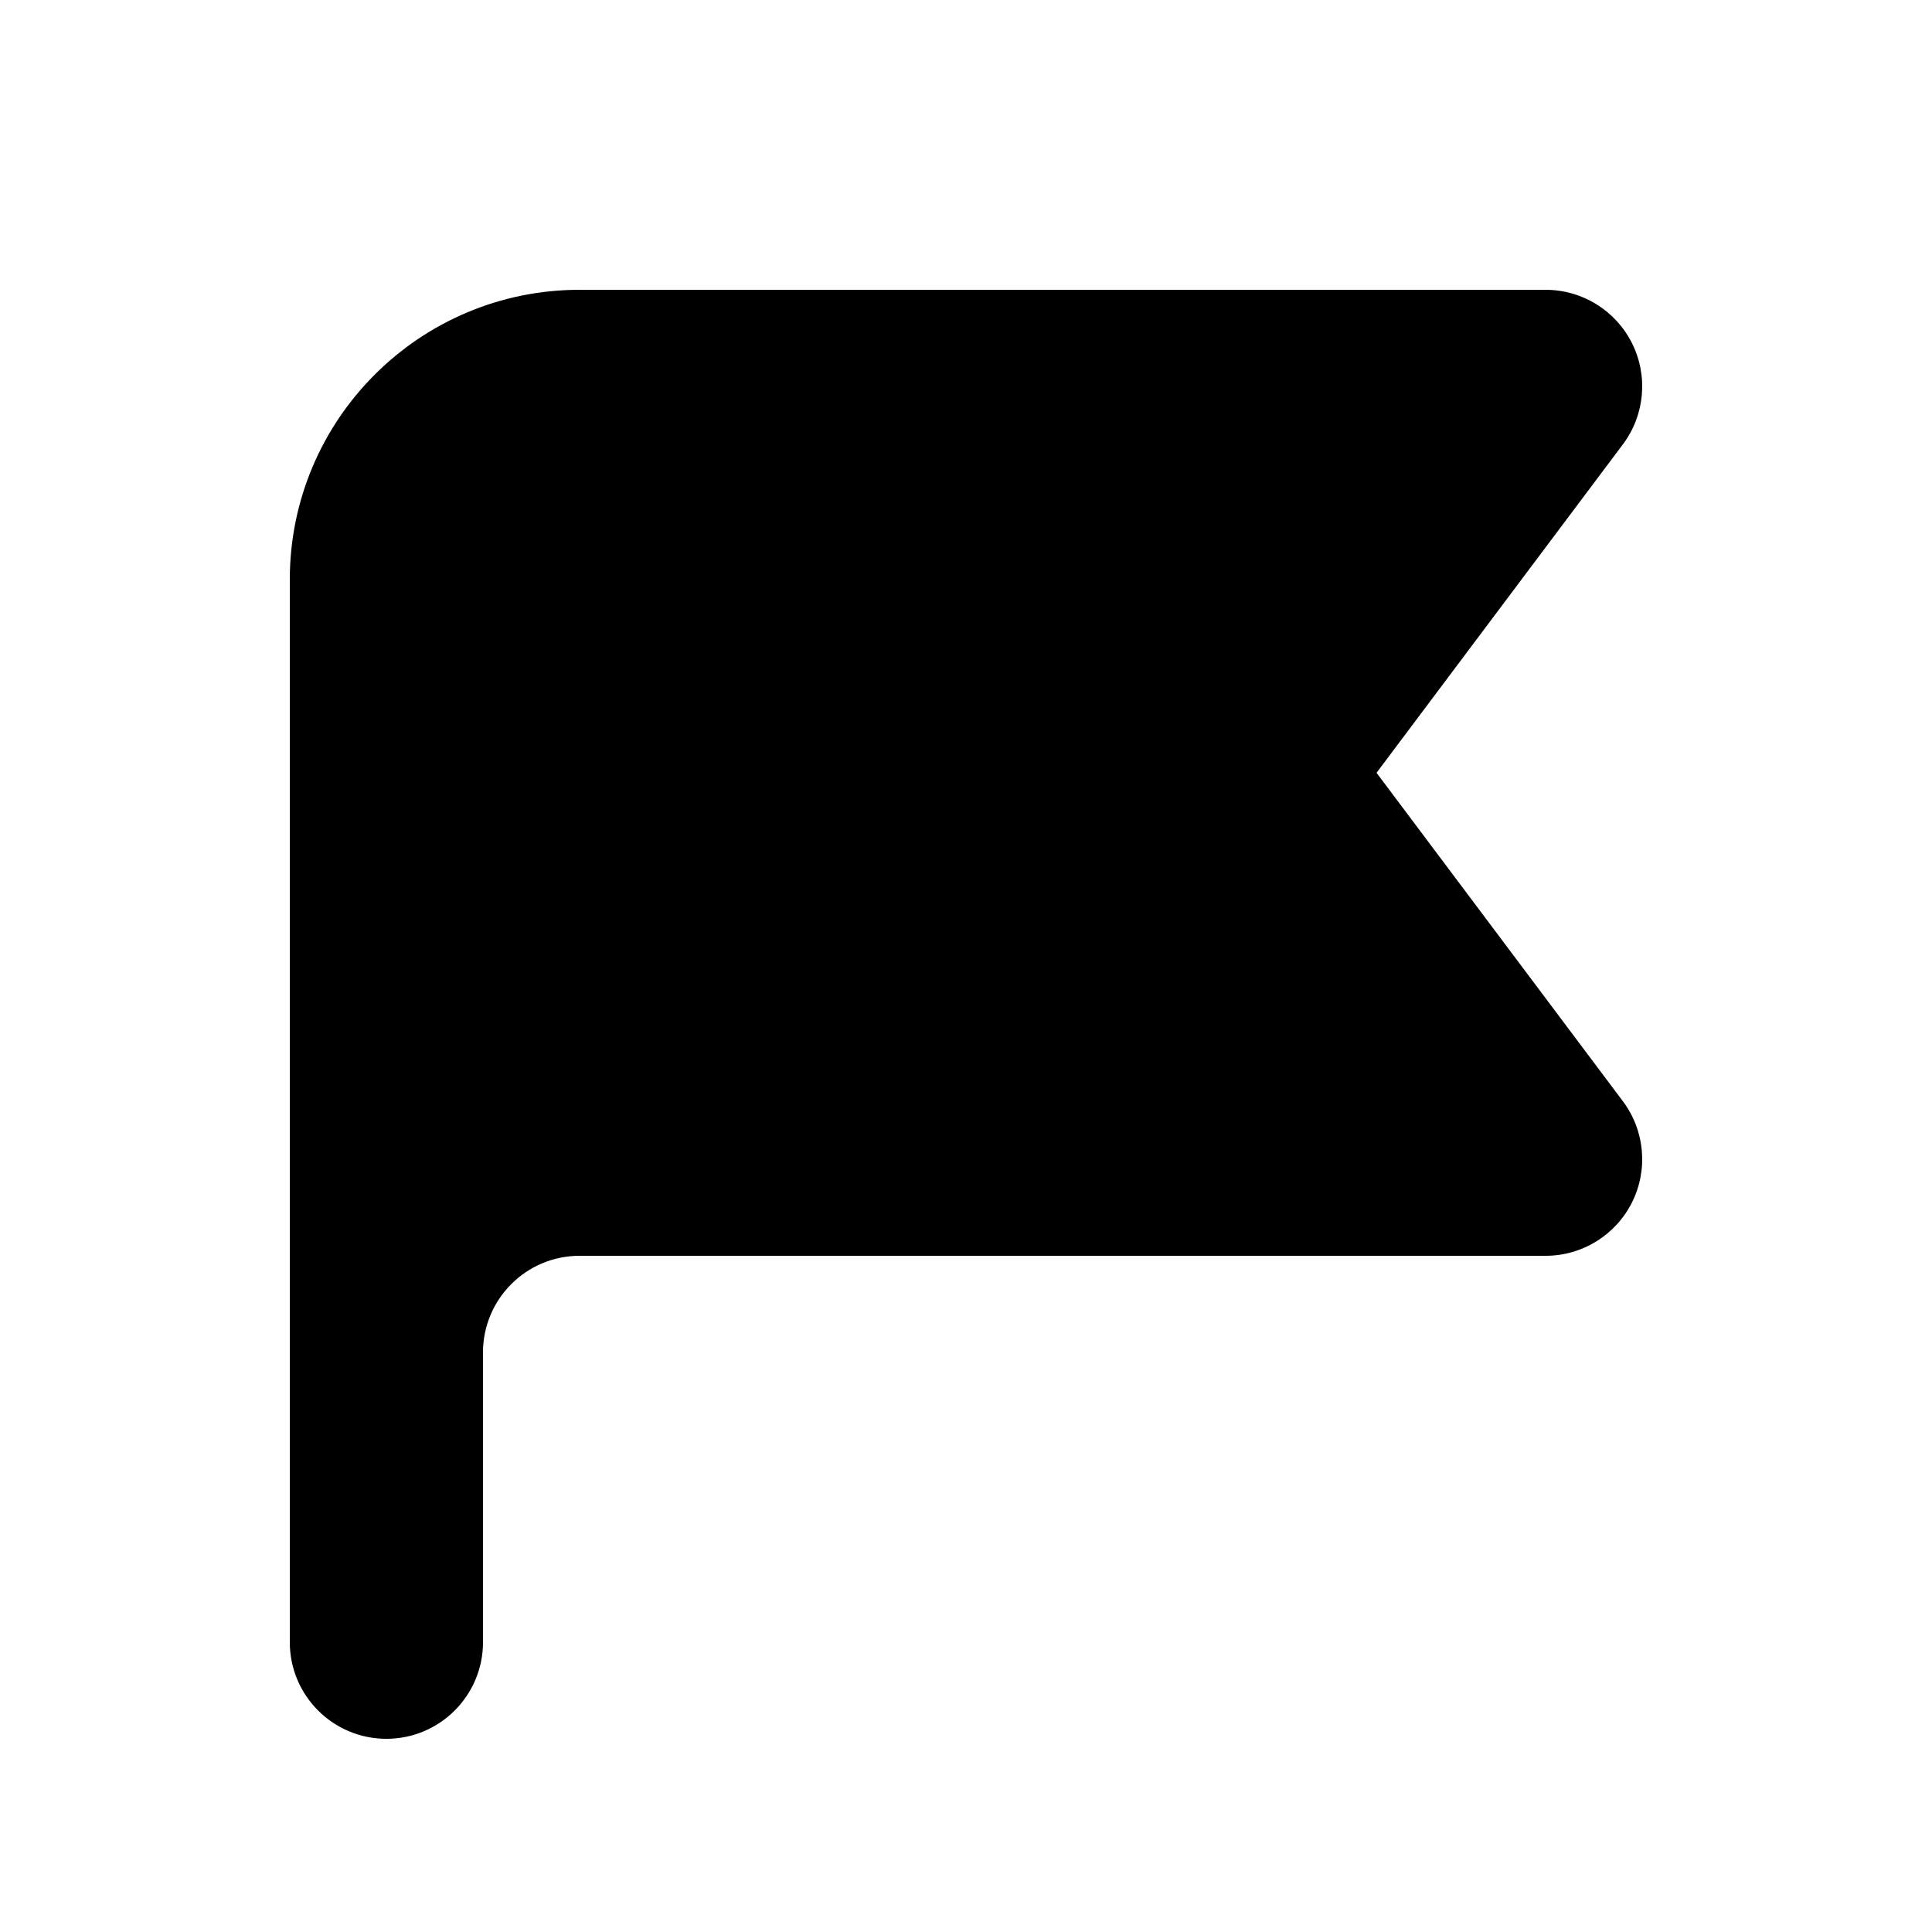
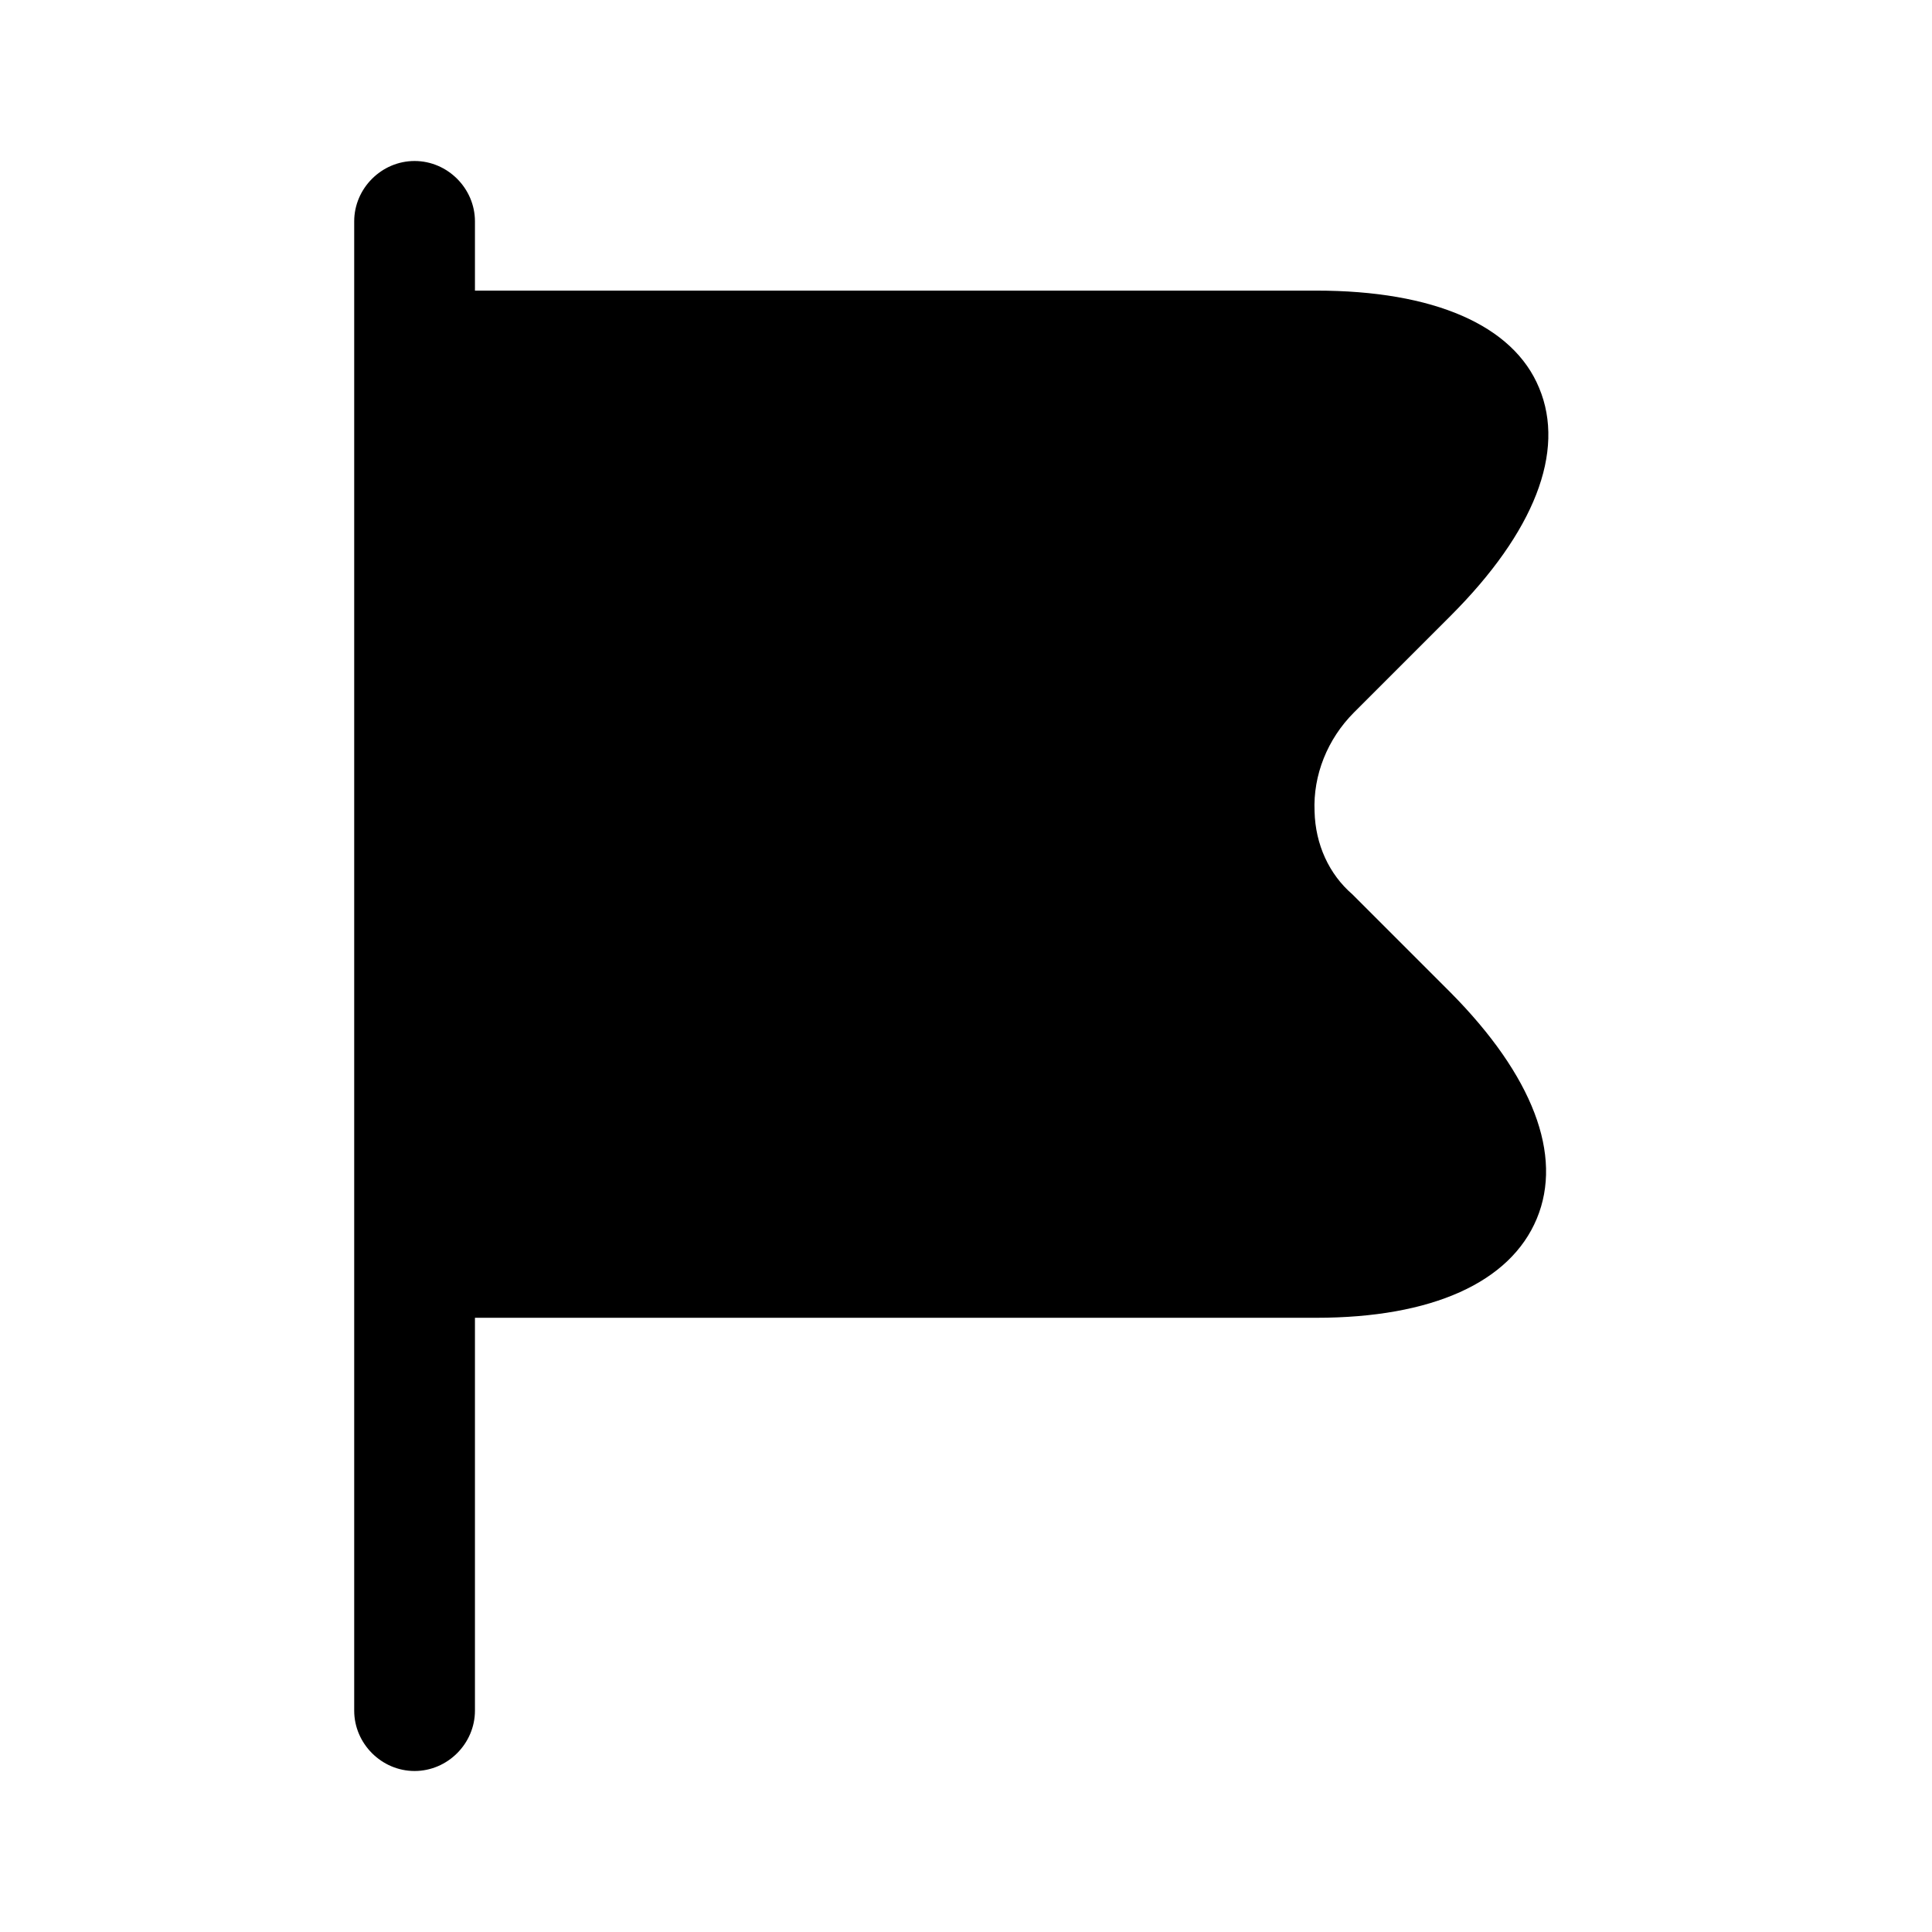
- <svg xmlns="http://www.w3.org/2000/svg" viewBox="0 0 20 20" fill="currentColor">
-   <path fill-rule="evenodd" d="M3 6a3 3 0 013-3h10a1 1 0 01.8 1.6L14.25 8l2.55 3.4A1 1 0 0116 13H6a1 1 0 00-1 1v3a1 1 0 11-2 0V6z" clip-rule="evenodd" />
+ <svg xmlns="http://www.w3.org/2000/svg" viewBox="0 0 24 24" fill="none">
+   <path d="M18.02 12.33L16.8 11.11C16.51 10.86 16.34 10.49 16.33 10.08C16.31 9.63 16.49 9.18 16.82 8.85L18.02 7.65C19.06 6.61 19.45 5.61 19.12 4.82C18.8 4.04 17.81 3.61 16.35 3.61H5.9V2.75C5.9 2.34 5.56 2 5.15 2C4.74 2 4.4 2.34 4.4 2.75V21.25C4.4 21.66 4.74 22 5.15 22C5.56 22 5.9 21.66 5.9 21.25V16.37H16.35C17.79 16.37 18.76 15.93 19.09 15.14C19.42 14.35 19.04 13.36 18.02 12.33Z" fill="currentColor" />
</svg>
